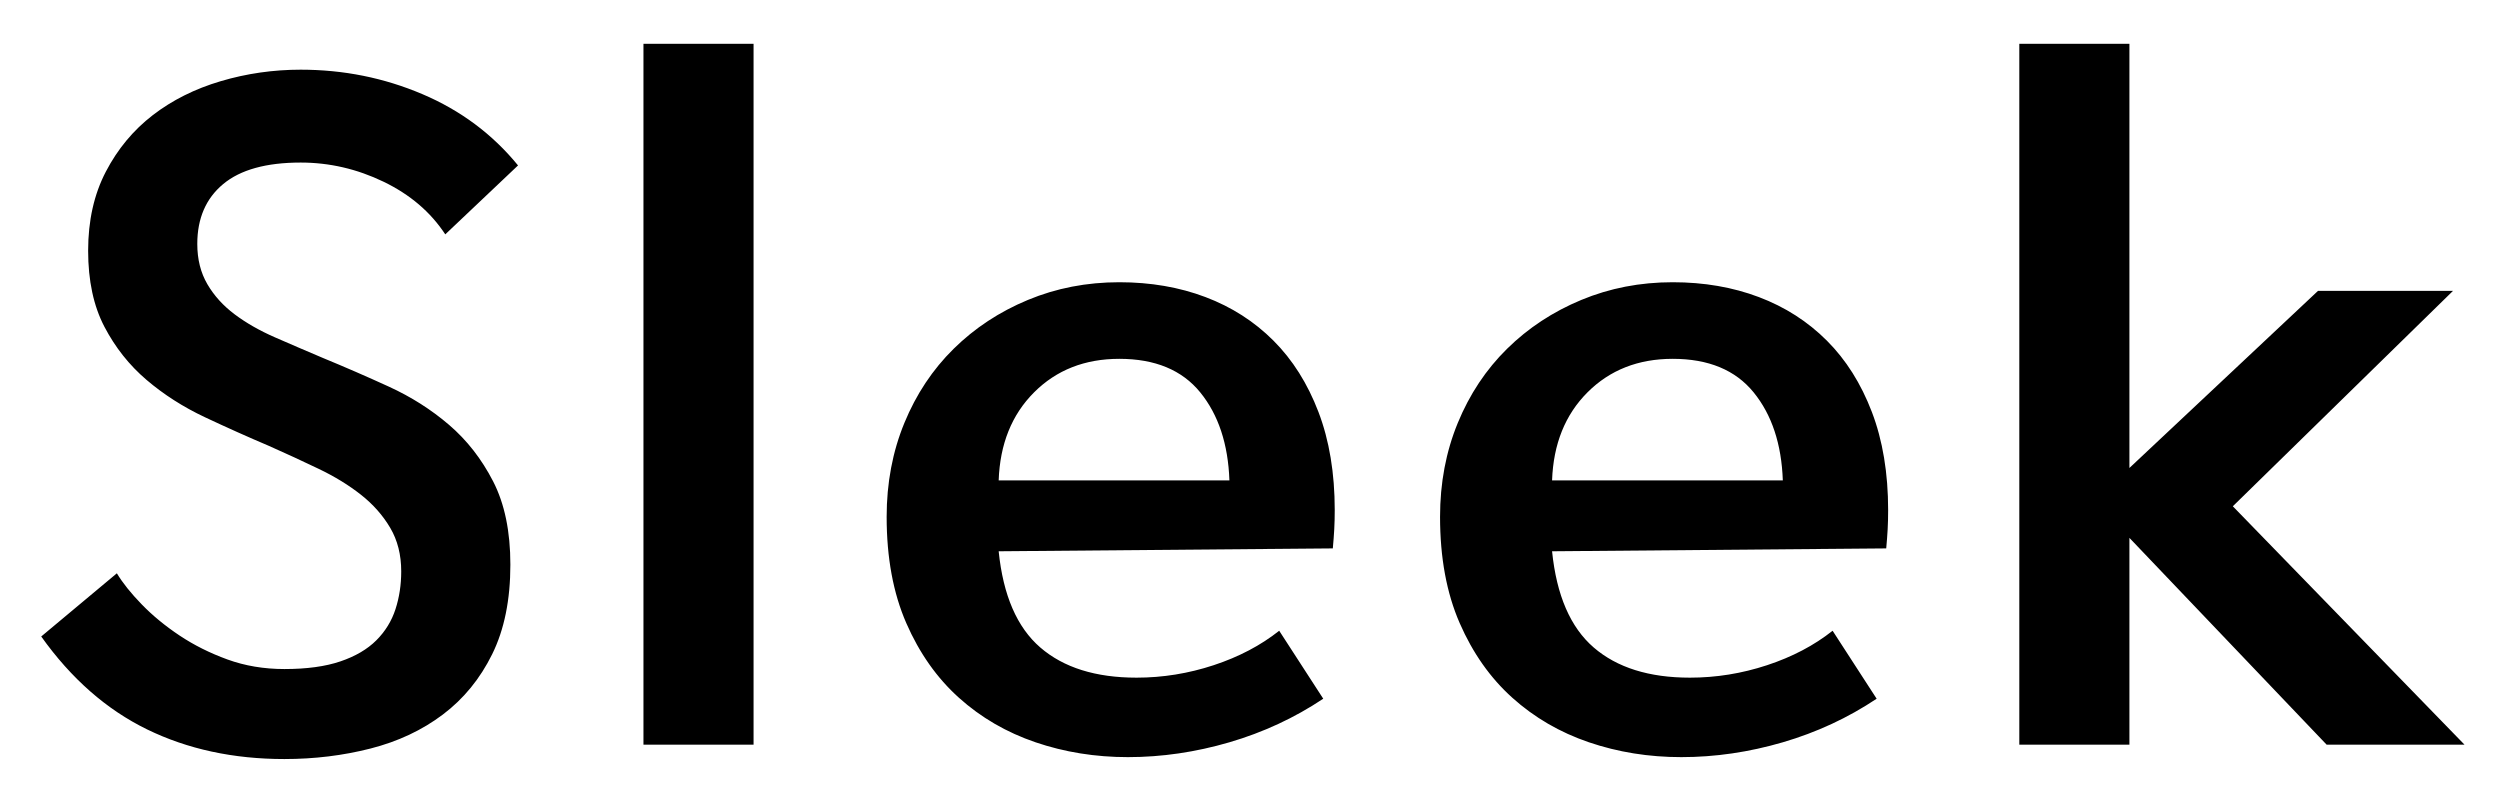
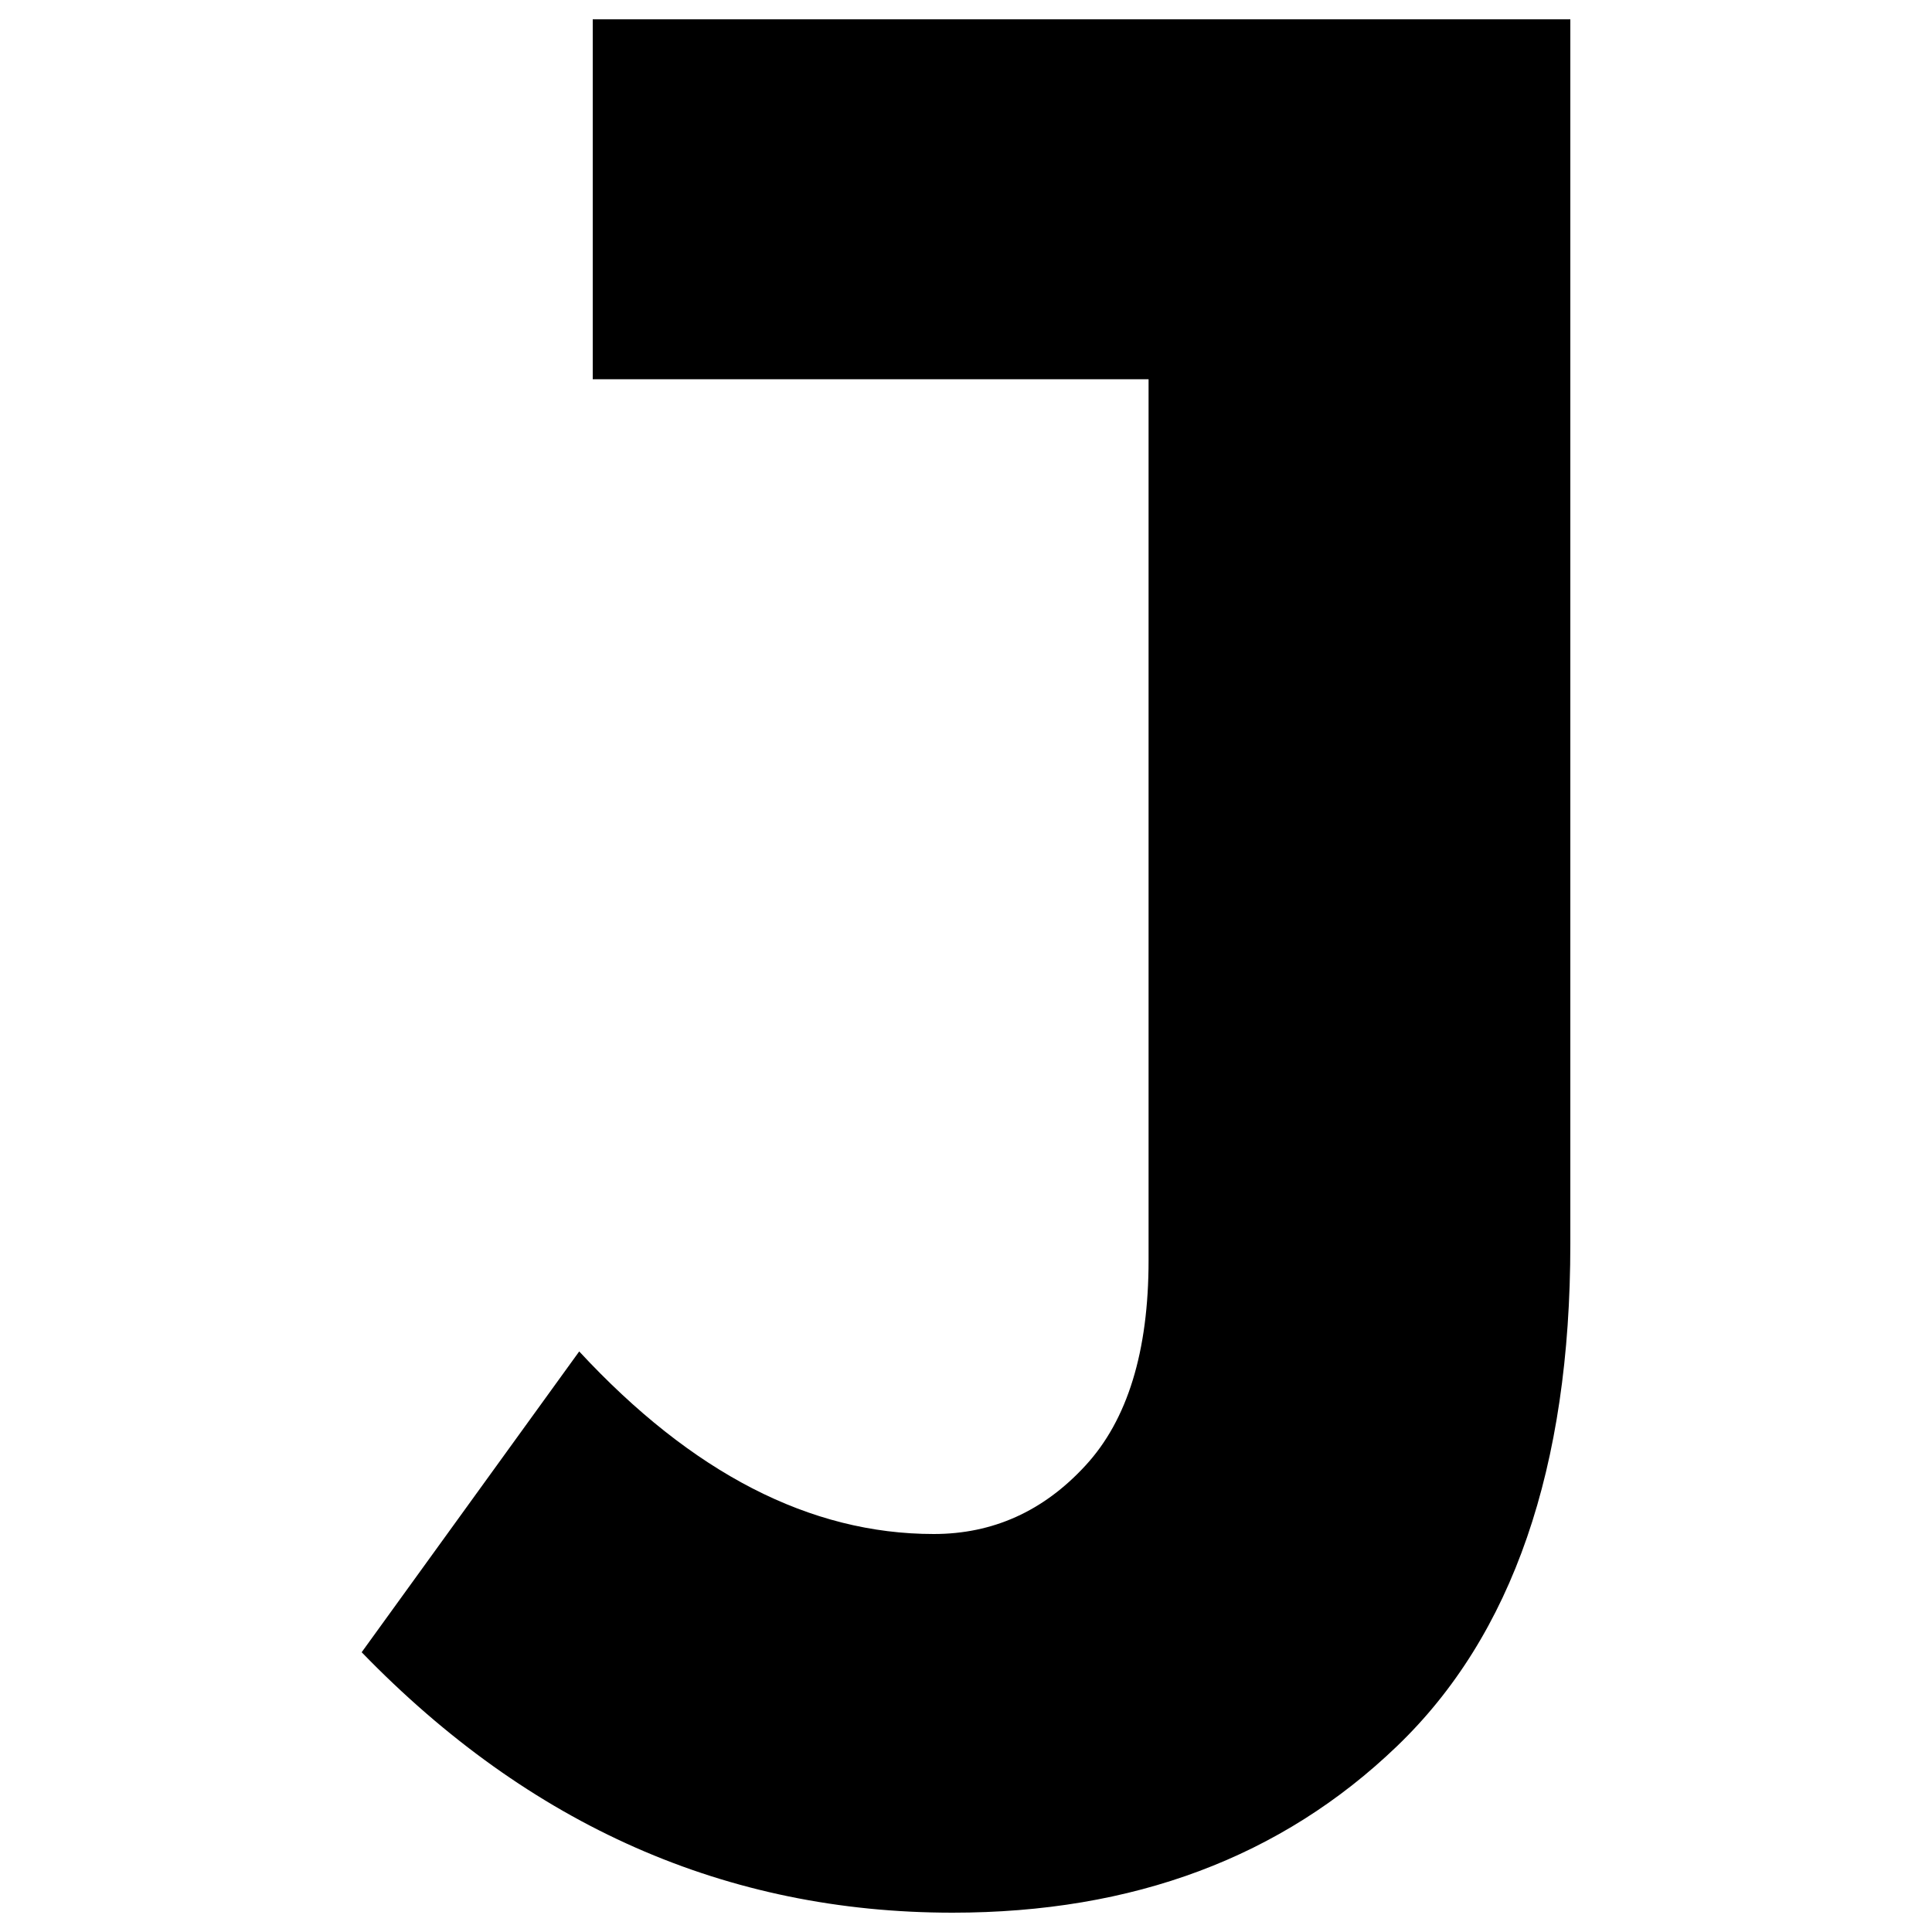
- <svg xmlns="http://www.w3.org/2000/svg" class="logo" viewBox="0 0 47 15" version="1.1">
-   <g id="logo" transform="translate(-113, -89)">
-     <path d="M114.657,93.712 C114.657,93.148 114.768,92.653 114.99,92.227 C115.212,91.801 115.506,91.447 115.872,91.165 C116.238,90.883 116.664,90.67 117.15,90.526 C117.636,90.382 118.137,90.31 118.653,90.31 C119.457,90.31 120.219,90.463 120.939,90.769 C121.659,91.075 122.259,91.522 122.739,92.11 L121.371,93.406 C121.095,92.986 120.708,92.656 120.21,92.416 C119.712,92.176 119.193,92.056 118.653,92.056 C118.005,92.056 117.519,92.191 117.195,92.461 C116.871,92.731 116.709,93.106 116.709,93.586 C116.709,93.874 116.772,94.126 116.898,94.342 C117.024,94.558 117.195,94.747 117.411,94.909 C117.627,95.071 117.879,95.215 118.167,95.341 C118.455,95.467 118.755,95.596 119.067,95.728 C119.475,95.896 119.889,96.076 120.309,96.268 C120.729,96.46 121.107,96.7 121.443,96.988 C121.779,97.276 122.055,97.63 122.271,98.05 C122.487,98.47 122.595,98.992 122.595,99.616 C122.595,100.276 122.481,100.837 122.253,101.299 C122.025,101.761 121.716,102.139 121.326,102.433 C120.936,102.727 120.483,102.94 119.967,103.072 C119.451,103.204 118.911,103.27 118.347,103.27 C117.387,103.27 116.526,103.084 115.764,102.712 C115.002,102.34 114.339,101.758 113.775,100.966 L115.197,99.778 C115.305,99.958 115.461,100.153 115.665,100.363 C115.869,100.573 116.106,100.768 116.376,100.948 C116.646,101.128 116.946,101.278 117.276,101.398 C117.606,101.518 117.963,101.578 118.347,101.578 C118.767,101.578 119.118,101.53 119.4,101.434 C119.682,101.338 119.907,101.206 120.075,101.038 C120.243,100.87 120.363,100.675 120.435,100.453 C120.507,100.231 120.543,99.994 120.543,99.742 C120.543,99.43 120.474,99.157 120.336,98.923 C120.198,98.689 120.015,98.482 119.787,98.302 C119.559,98.122 119.295,97.96 118.995,97.816 C118.695,97.672 118.383,97.528 118.059,97.384 C117.663,97.216 117.261,97.036 116.853,96.844 C116.445,96.652 116.079,96.418 115.755,96.142 C115.431,95.866 115.167,95.533 114.963,95.143 C114.759,94.753 114.657,94.276 114.657,93.712 Z M127.167,89.824 L127.167,103 L125.097,103 L125.097,89.824 L127.167,89.824 Z M131.775,99.364 C131.859,100.192 132.12,100.795 132.558,101.173 C132.996,101.551 133.599,101.74 134.367,101.74 C134.859,101.74 135.342,101.662 135.816,101.506 C136.29,101.35 136.701,101.134 137.049,100.858 L137.877,102.136 C137.337,102.496 136.749,102.769 136.113,102.955 C135.477,103.141 134.841,103.234 134.205,103.234 C133.593,103.234 133.014,103.141 132.468,102.955 C131.922,102.769 131.442,102.49 131.028,102.118 C130.614,101.746 130.284,101.278 130.038,100.714 C129.792,100.15 129.669,99.484 129.669,98.716 C129.669,98.08 129.78,97.492 130.002,96.952 C130.224,96.412 130.533,95.947 130.929,95.557 C131.325,95.167 131.79,94.861 132.324,94.639 C132.858,94.417 133.431,94.306 134.043,94.306 C134.631,94.306 135.171,94.399 135.663,94.585 C136.155,94.771 136.581,95.044 136.941,95.404 C137.301,95.764 137.583,96.211 137.787,96.745 C137.991,97.279 138.093,97.894 138.093,98.59 C138.093,98.722 138.09,98.842 138.084,98.95 C138.078,99.058 138.069,99.178 138.057,99.31 L131.775,99.364 Z M134.043,95.746 C133.395,95.746 132.861,95.956 132.441,96.376 C132.021,96.796 131.799,97.348 131.775,98.032 L136.113,98.032 C136.089,97.348 135.906,96.796 135.564,96.376 C135.222,95.956 134.715,95.746 134.043,95.746 Z M142.179,99.364 C142.263,100.192 142.524,100.795 142.962,101.173 C143.4,101.551 144.003,101.74 144.771,101.74 C145.263,101.74 145.746,101.662 146.22,101.506 C146.694,101.35 147.105,101.134 147.453,100.858 L148.281,102.136 C147.741,102.496 147.153,102.769 146.517,102.955 C145.881,103.141 145.245,103.234 144.609,103.234 C143.997,103.234 143.418,103.141 142.872,102.955 C142.326,102.769 141.846,102.49 141.432,102.118 C141.018,101.746 140.688,101.278 140.442,100.714 C140.196,100.15 140.073,99.484 140.073,98.716 C140.073,98.08 140.184,97.492 140.406,96.952 C140.628,96.412 140.937,95.947 141.333,95.557 C141.729,95.167 142.194,94.861 142.728,94.639 C143.262,94.417 143.835,94.306 144.447,94.306 C145.035,94.306 145.575,94.399 146.067,94.585 C146.559,94.771 146.985,95.044 147.345,95.404 C147.705,95.764 147.987,96.211 148.191,96.745 C148.395,97.279 148.497,97.894 148.497,98.59 C148.497,98.722 148.494,98.842 148.488,98.95 C148.482,99.058 148.473,99.178 148.461,99.31 L142.179,99.364 Z M144.447,95.746 C143.799,95.746 143.265,95.956 142.845,96.376 C142.425,96.796 142.203,97.348 142.179,98.032 L146.517,98.032 C146.493,97.348 146.31,96.796 145.968,96.376 C145.626,95.956 145.119,95.746 144.447,95.746 Z M153.033,89.824 L153.033,97.798 L156.579,94.468 L159.117,94.468 L154.977,98.518 L159.333,103 L156.741,103 L153.033,99.112 L153.033,103 L150.963,103 L150.963,89.824 L153.033,89.824 Z" id="Sleek" />
+ <svg xmlns="http://www.w3.org/2000/svg" version="1.1" x="0px" y="0px" viewBox="0 0 1000 1000" enable-background="new 0 0 1000 1000" xml:space="preserve">
+   <g>
+     <path d="M306.8,196.3V10h506v633.9c0,115.8-29.9,202.5-89.7,259.9C663.3,961.3,586.6,990,493,990c-116.8,0-218.7-44.9-305.8-134.8l112.6-155.7c58.4,63,119.5,94.5,183.5,94.5c30.6,0,56.8-11.8,78.5-35.4c21.8-23.6,32.7-59.1,32.7-106.3V196.3H306.8z" />
  </g>
</svg>
